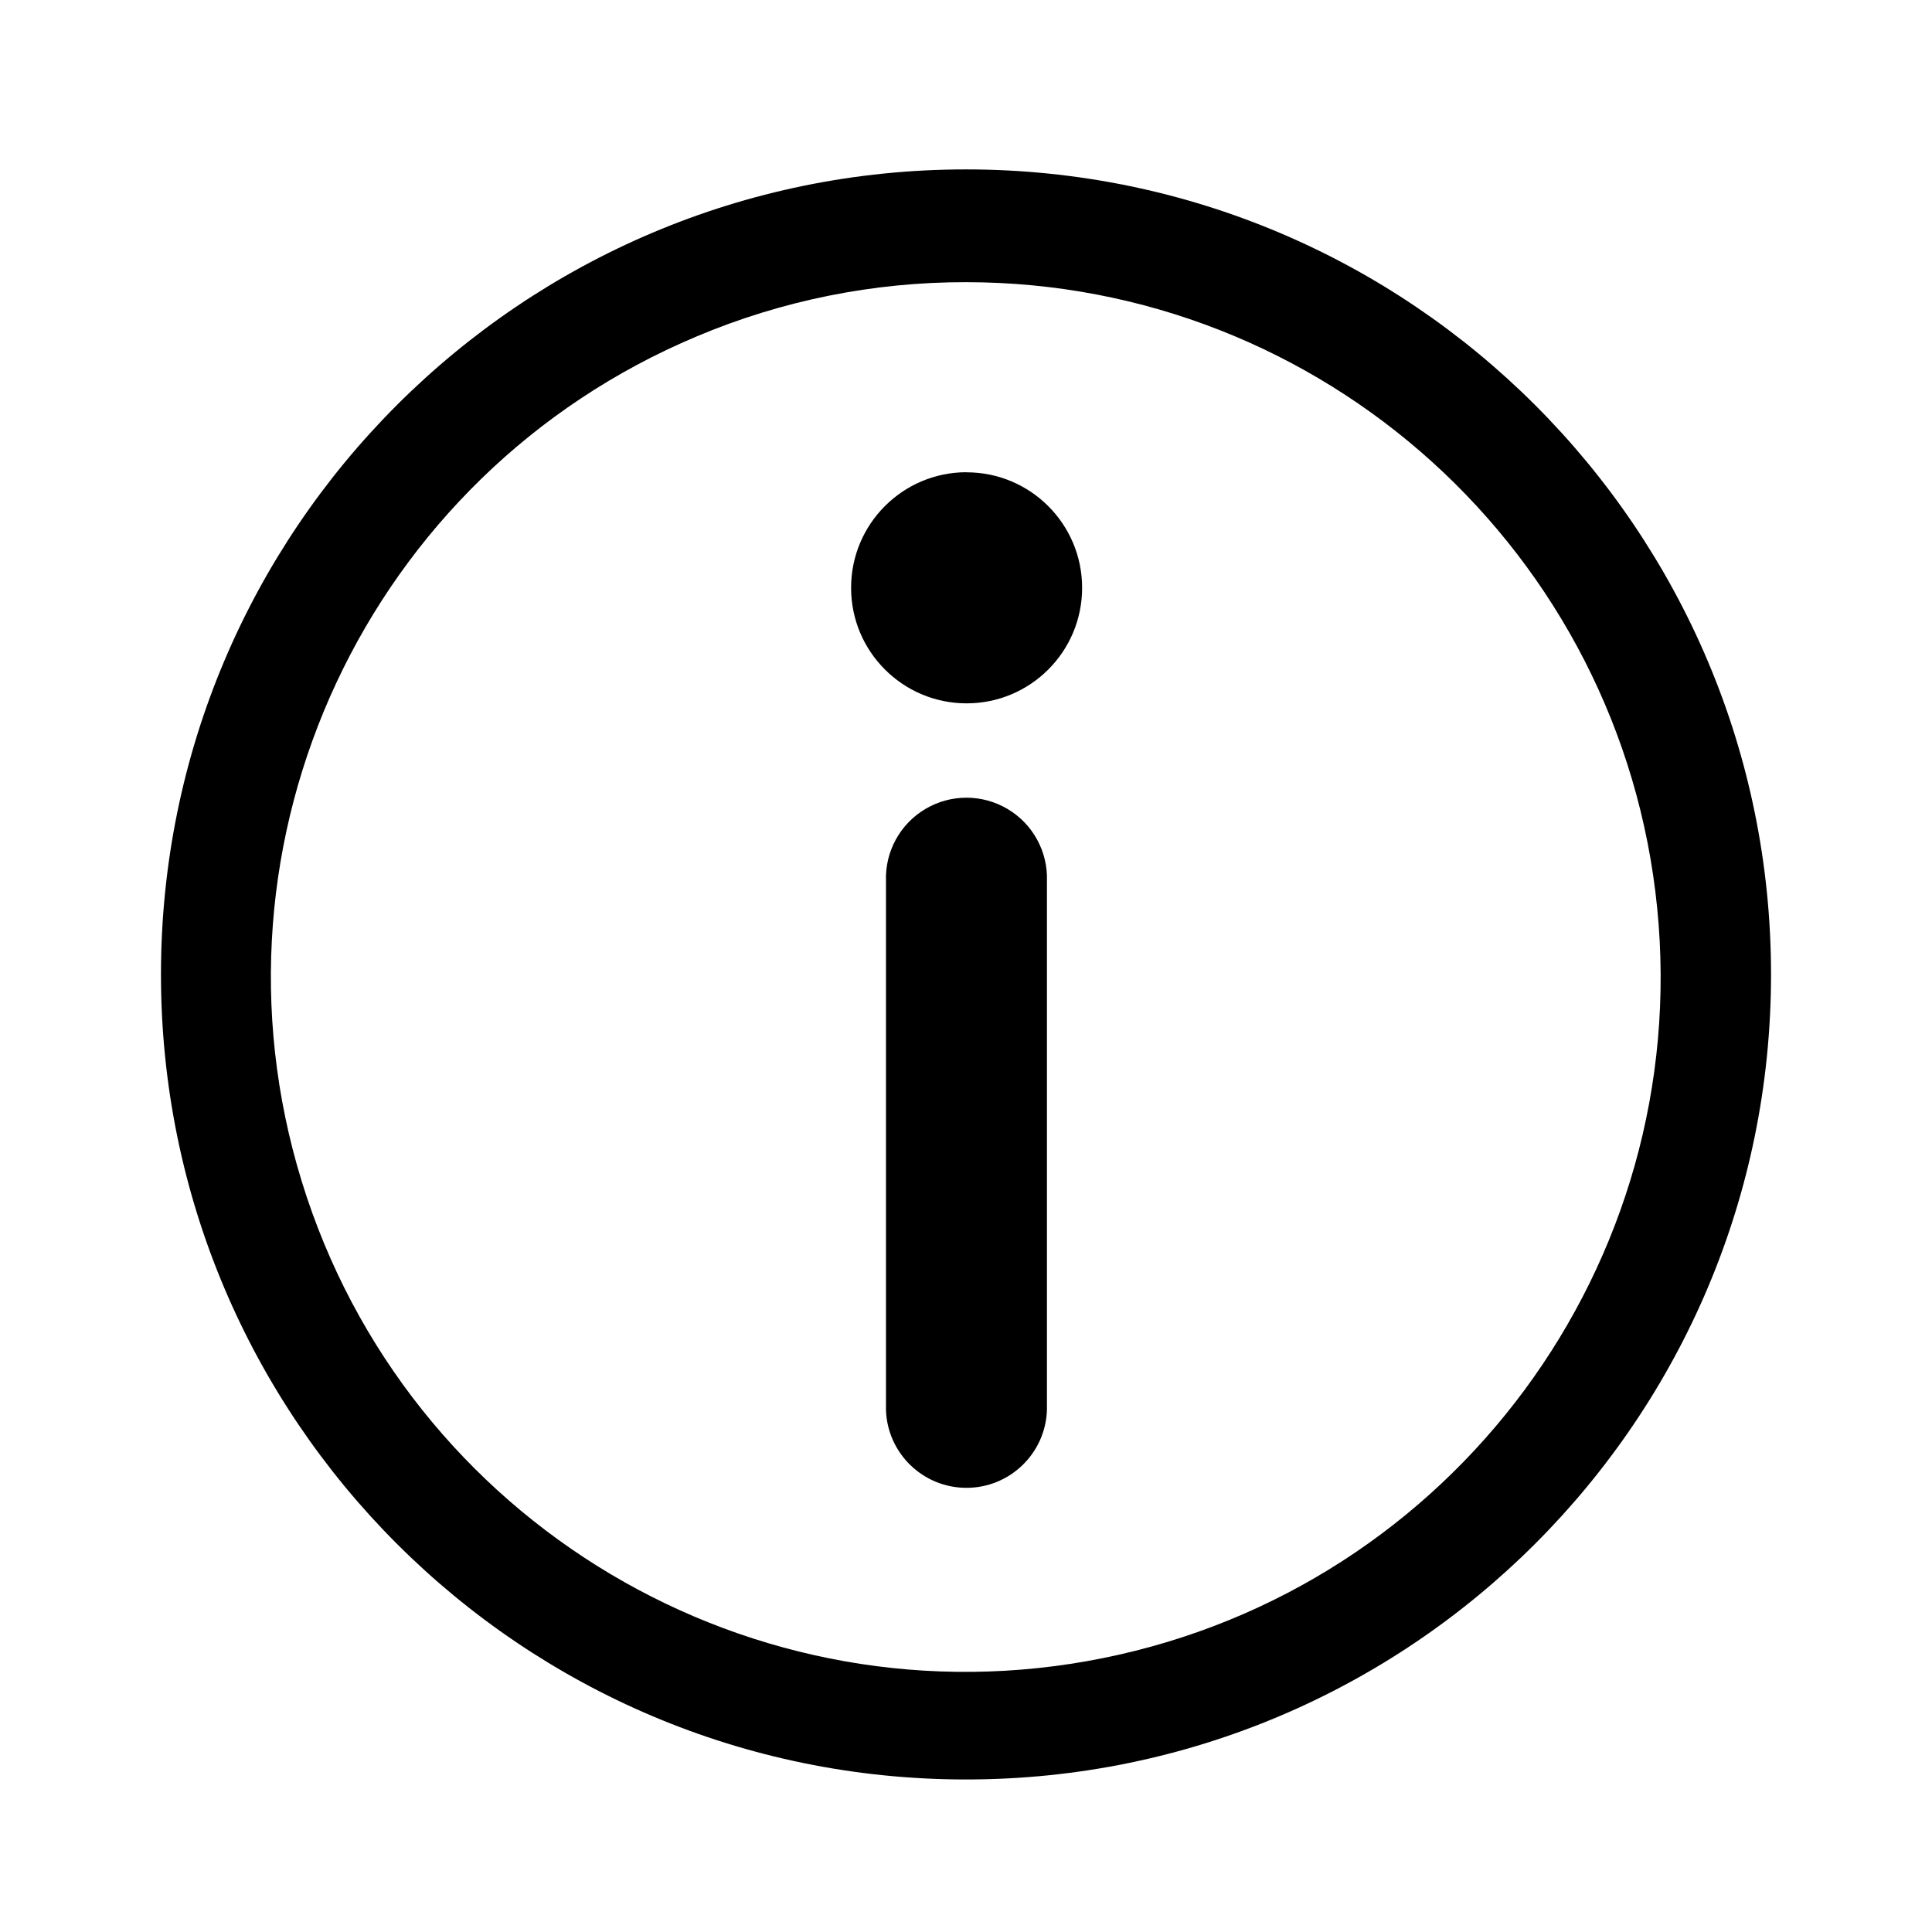
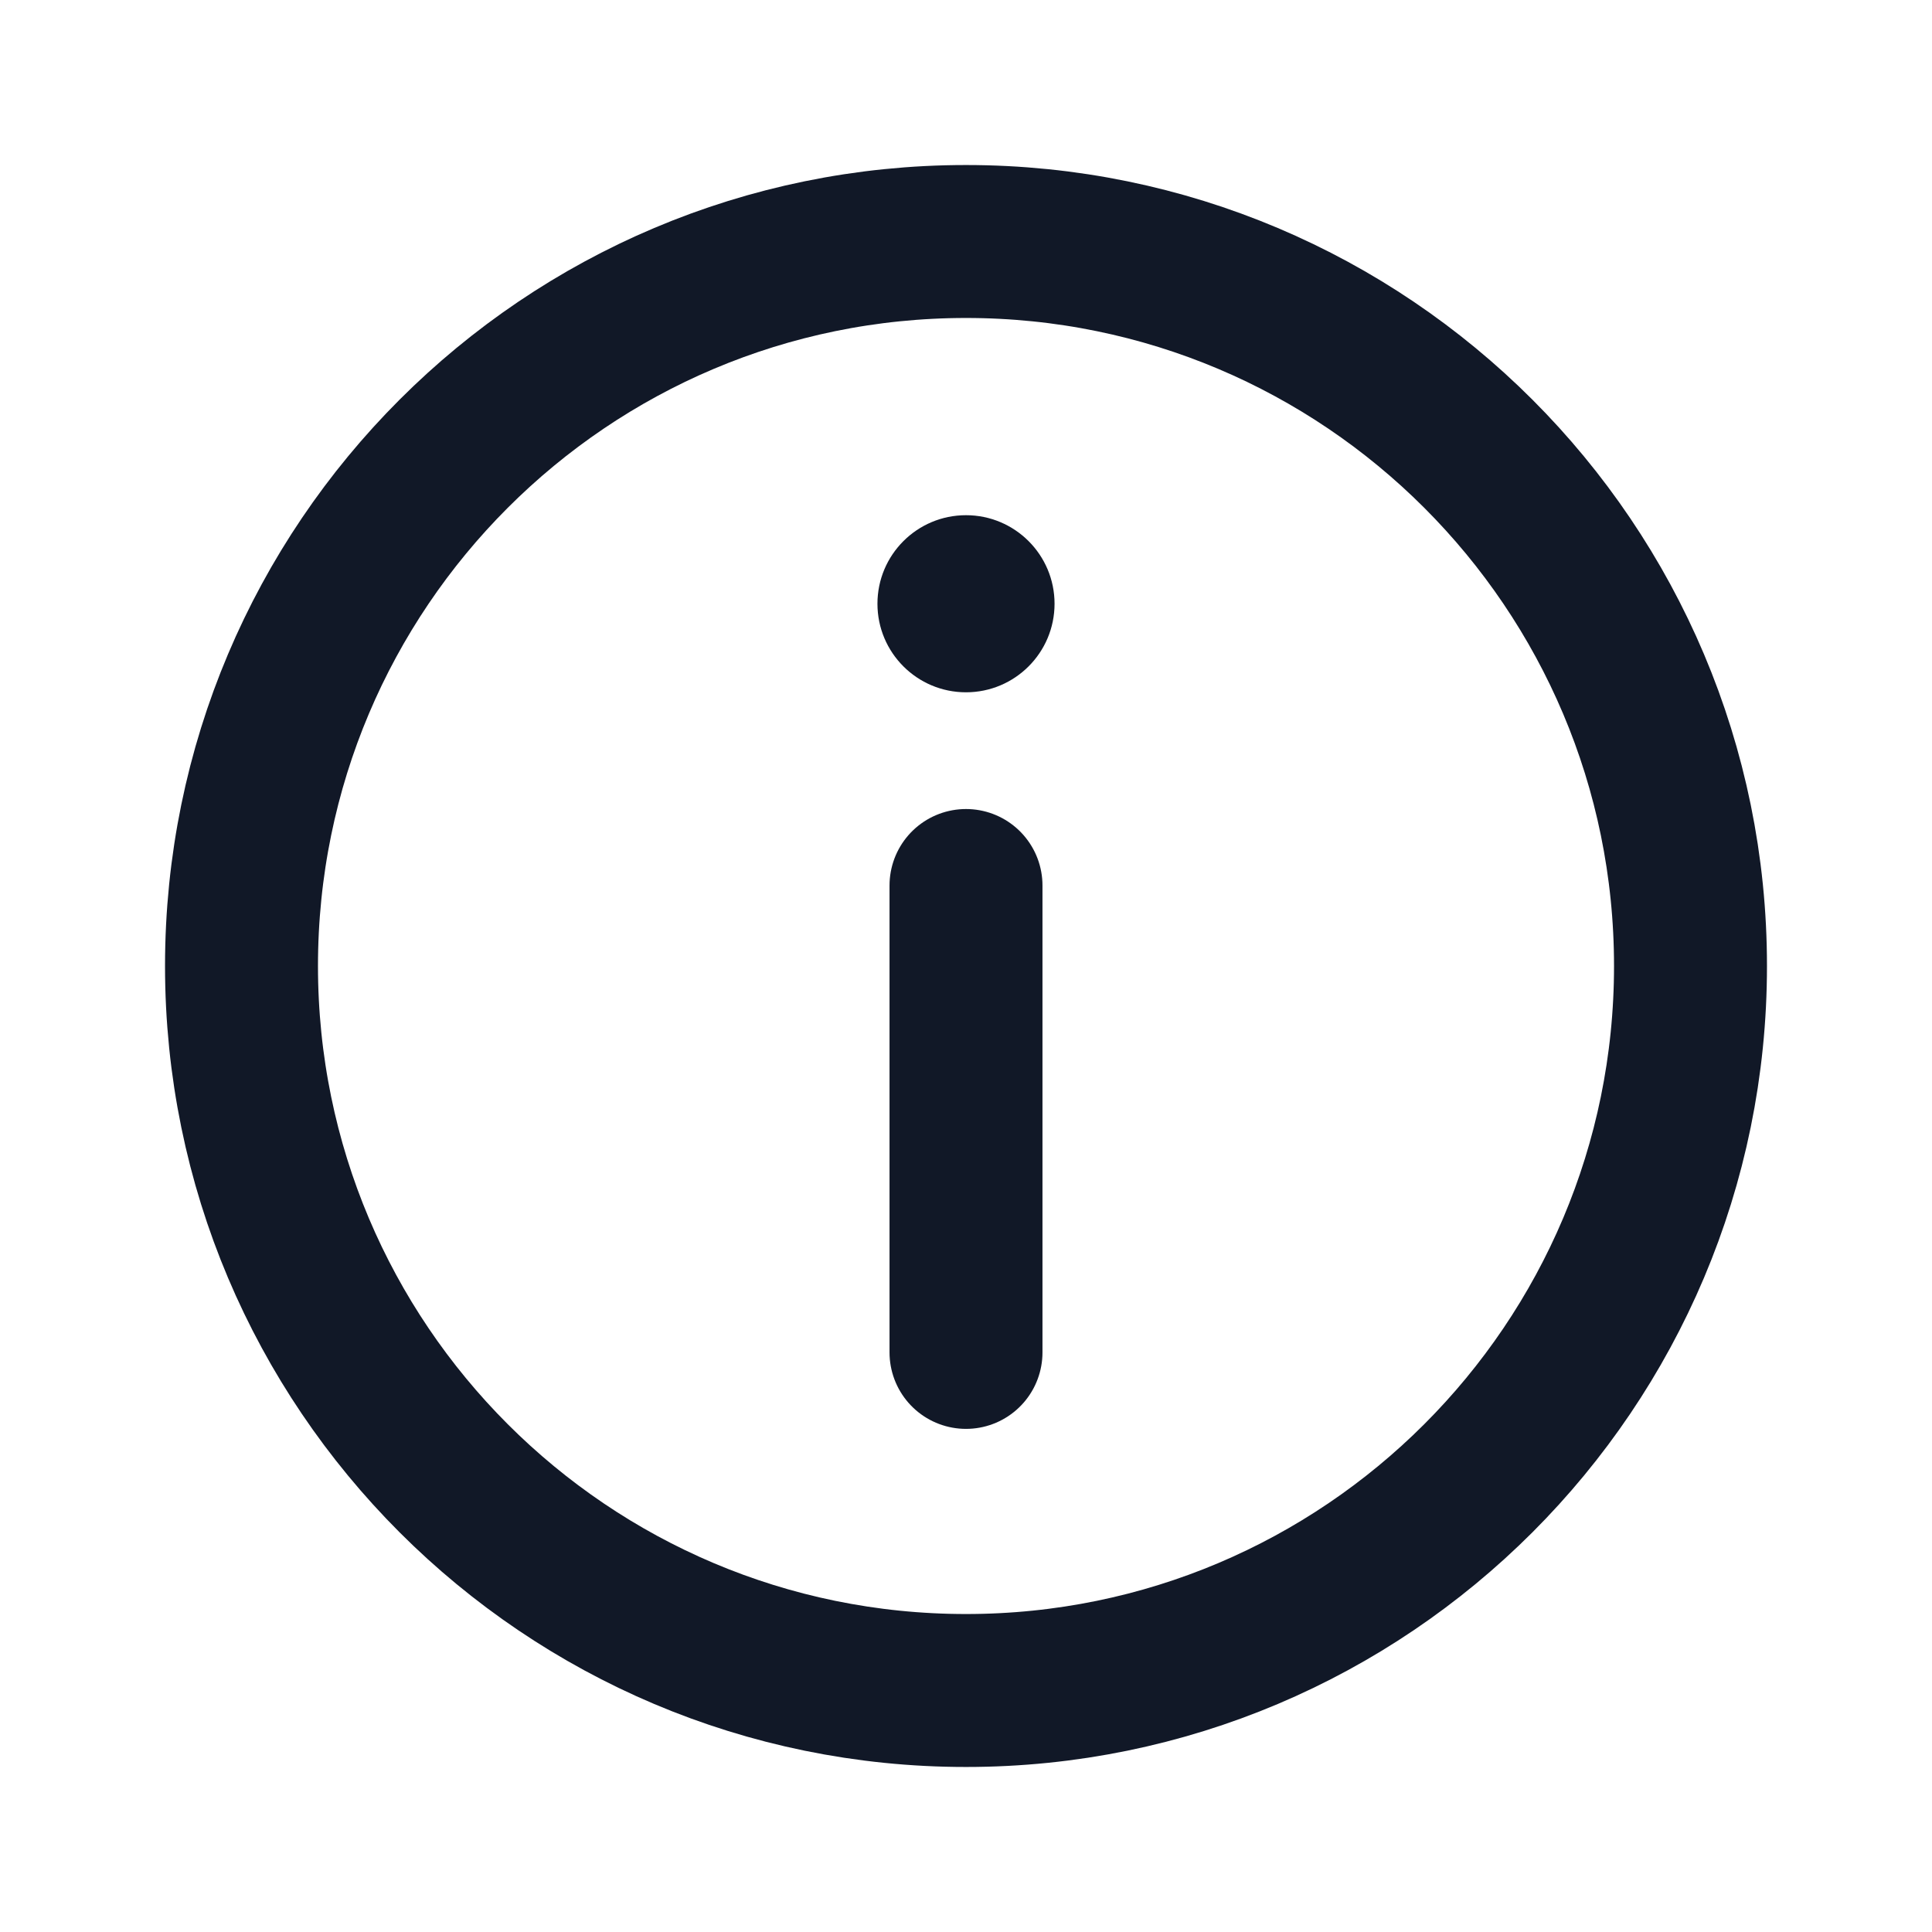
- <svg xmlns="http://www.w3.org/2000/svg" fill="#000000" width="800px" height="800px" viewBox="-1 0 19 19" class="cf-icon-svg">
-   <path d="M16.417 9.583A7.917 7.917 0 1 1 8.5 1.666a7.917 7.917 0 0 1 7.917 7.917zM5.85 3.309a6.833 6.833 0 1 0 2.65-.534 6.787 6.787 0 0 0-2.65.534zm2.654 1.336A1.136 1.136 0 1 1 7.37 5.78a1.136 1.136 0 0 1 1.135-1.136zm.792 9.223V8.665a.792.792 0 1 0-1.583 0v5.203a.792.792 0 0 0 1.583 0z" />
+ <svg xmlns="http://www.w3.org/2000/svg" viewBox="0 0 24 24" fill="none">
+   <circle cx="12" cy="12" r="9" stroke="#111827" stroke-width="1.9" stroke-linecap="round" stroke-linejoin="round" />
+   <path d="M12 11V16.8" stroke="#111827" stroke-width="1.9" stroke-linecap="round" stroke-linejoin="round" />
+   <circle cx="12" cy="7.5" r="1.1" fill="#111827" />
</svg>
